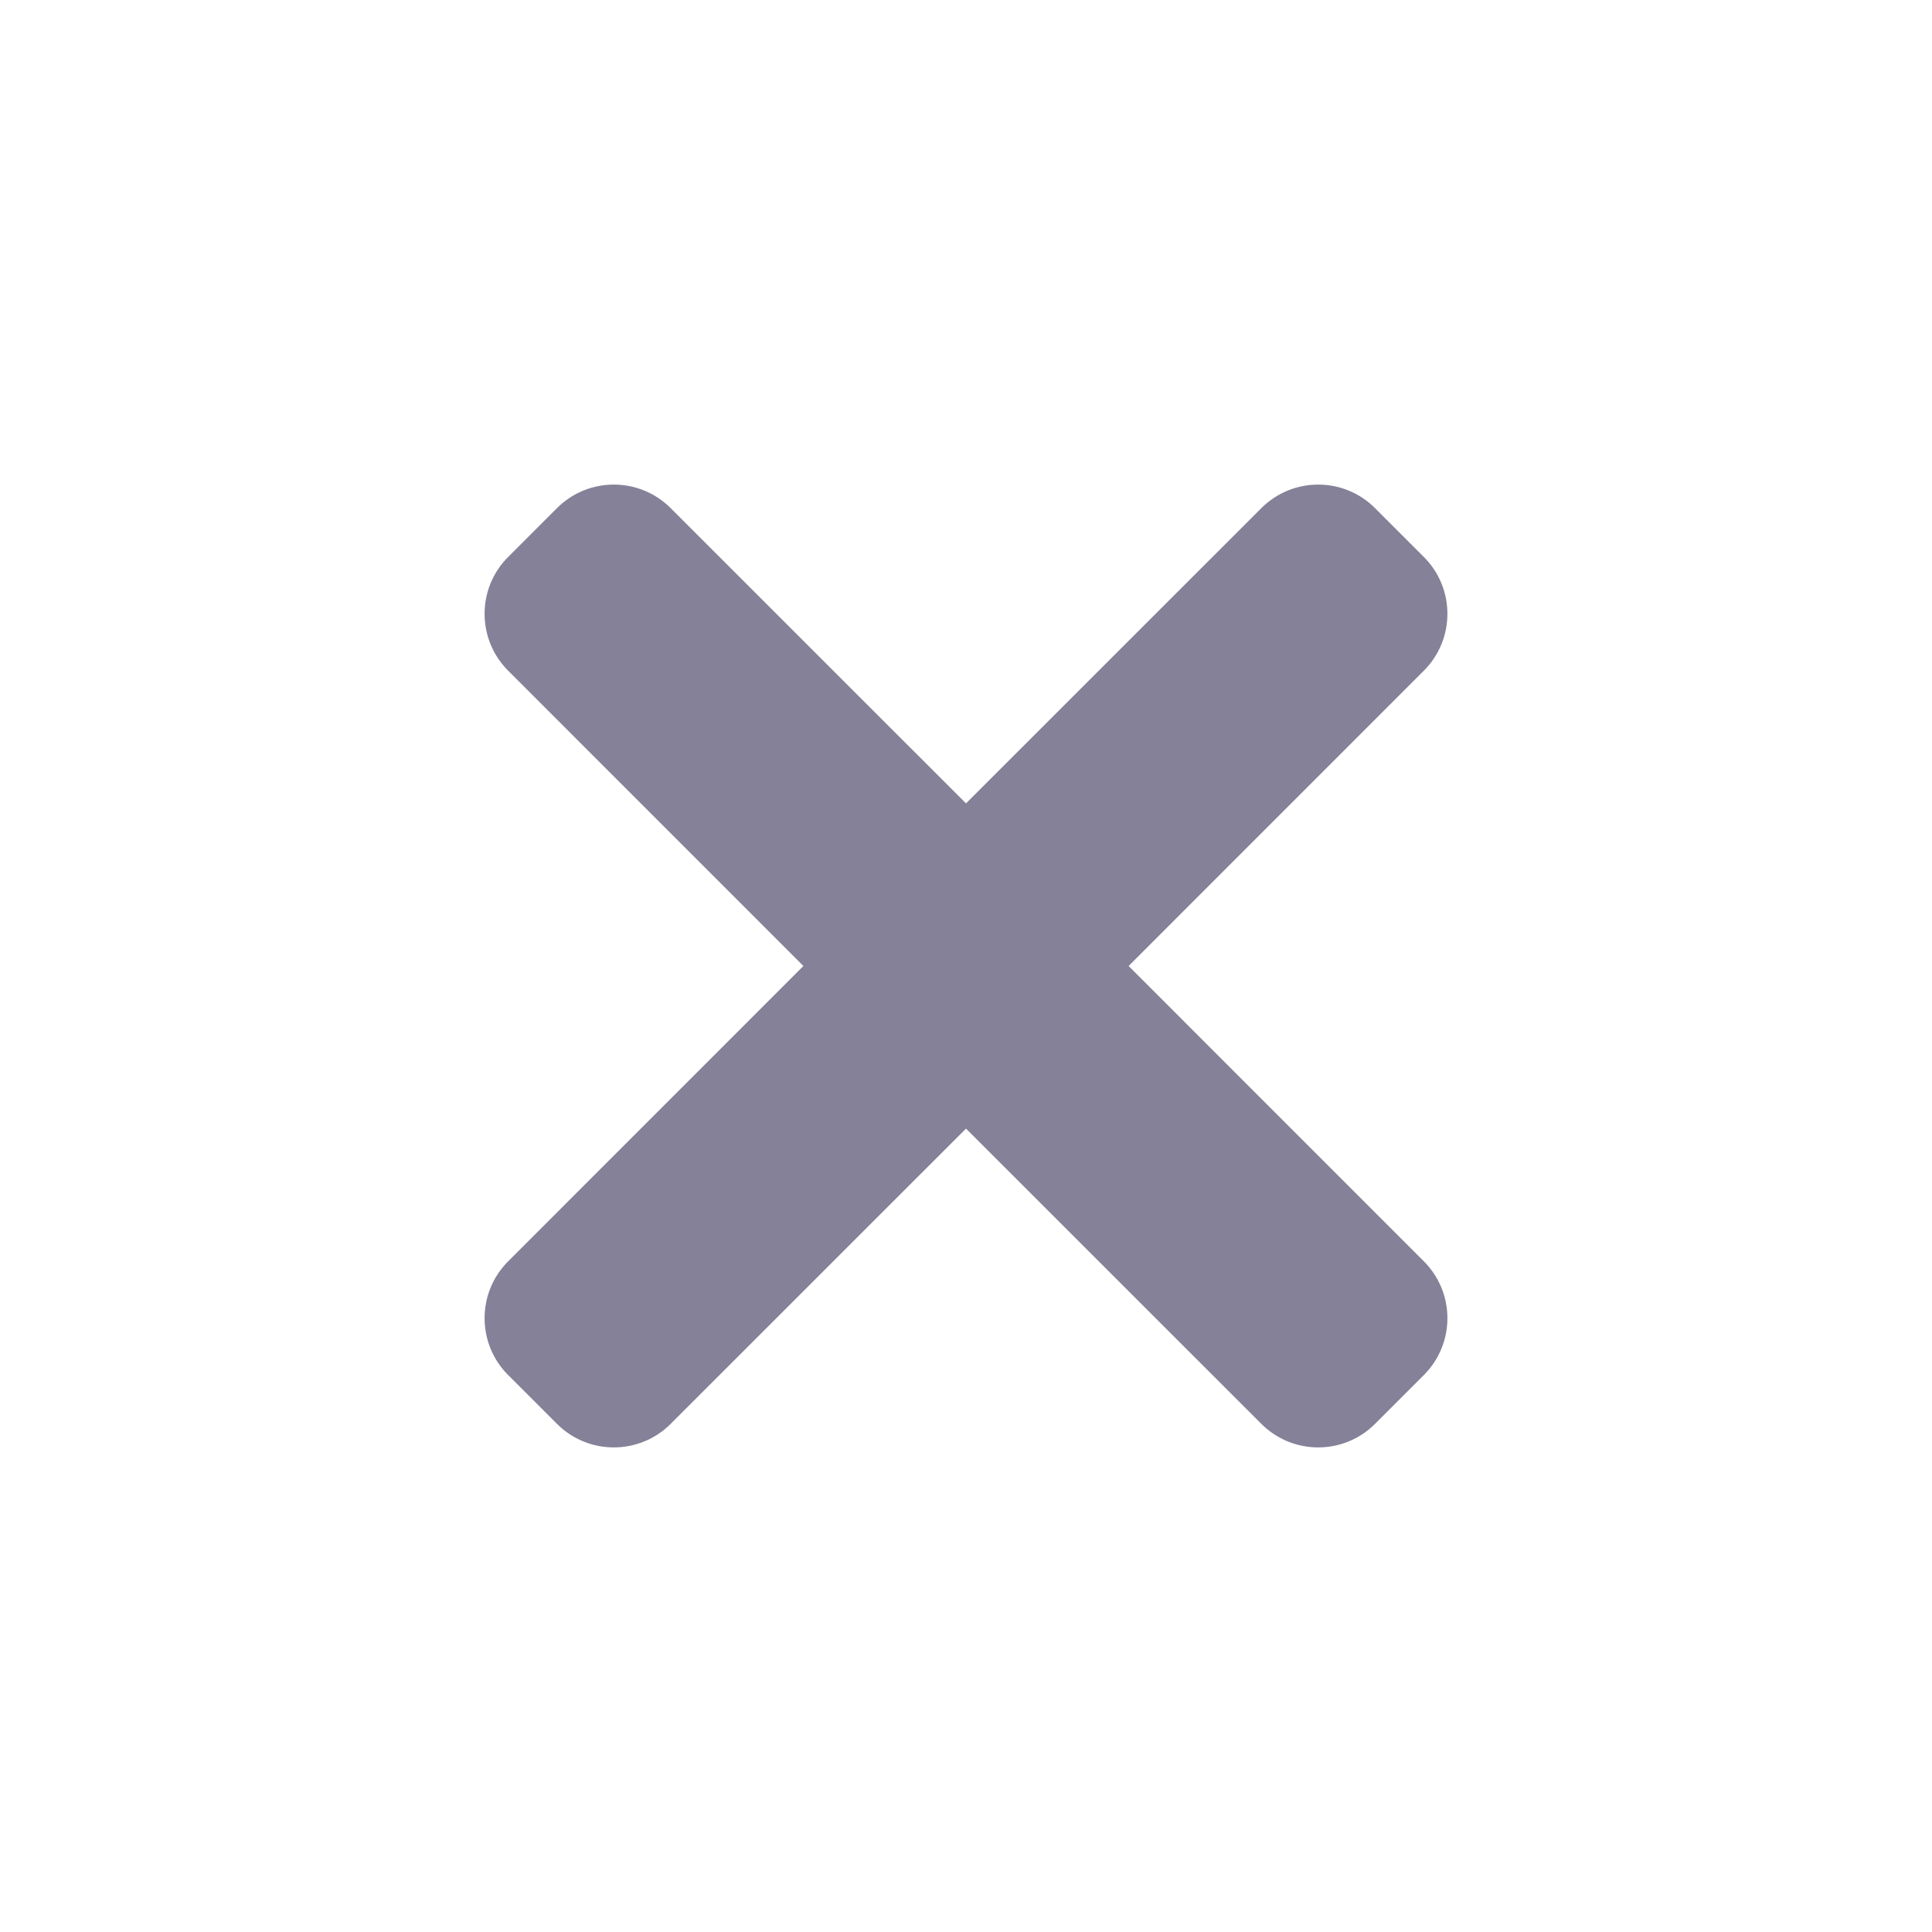
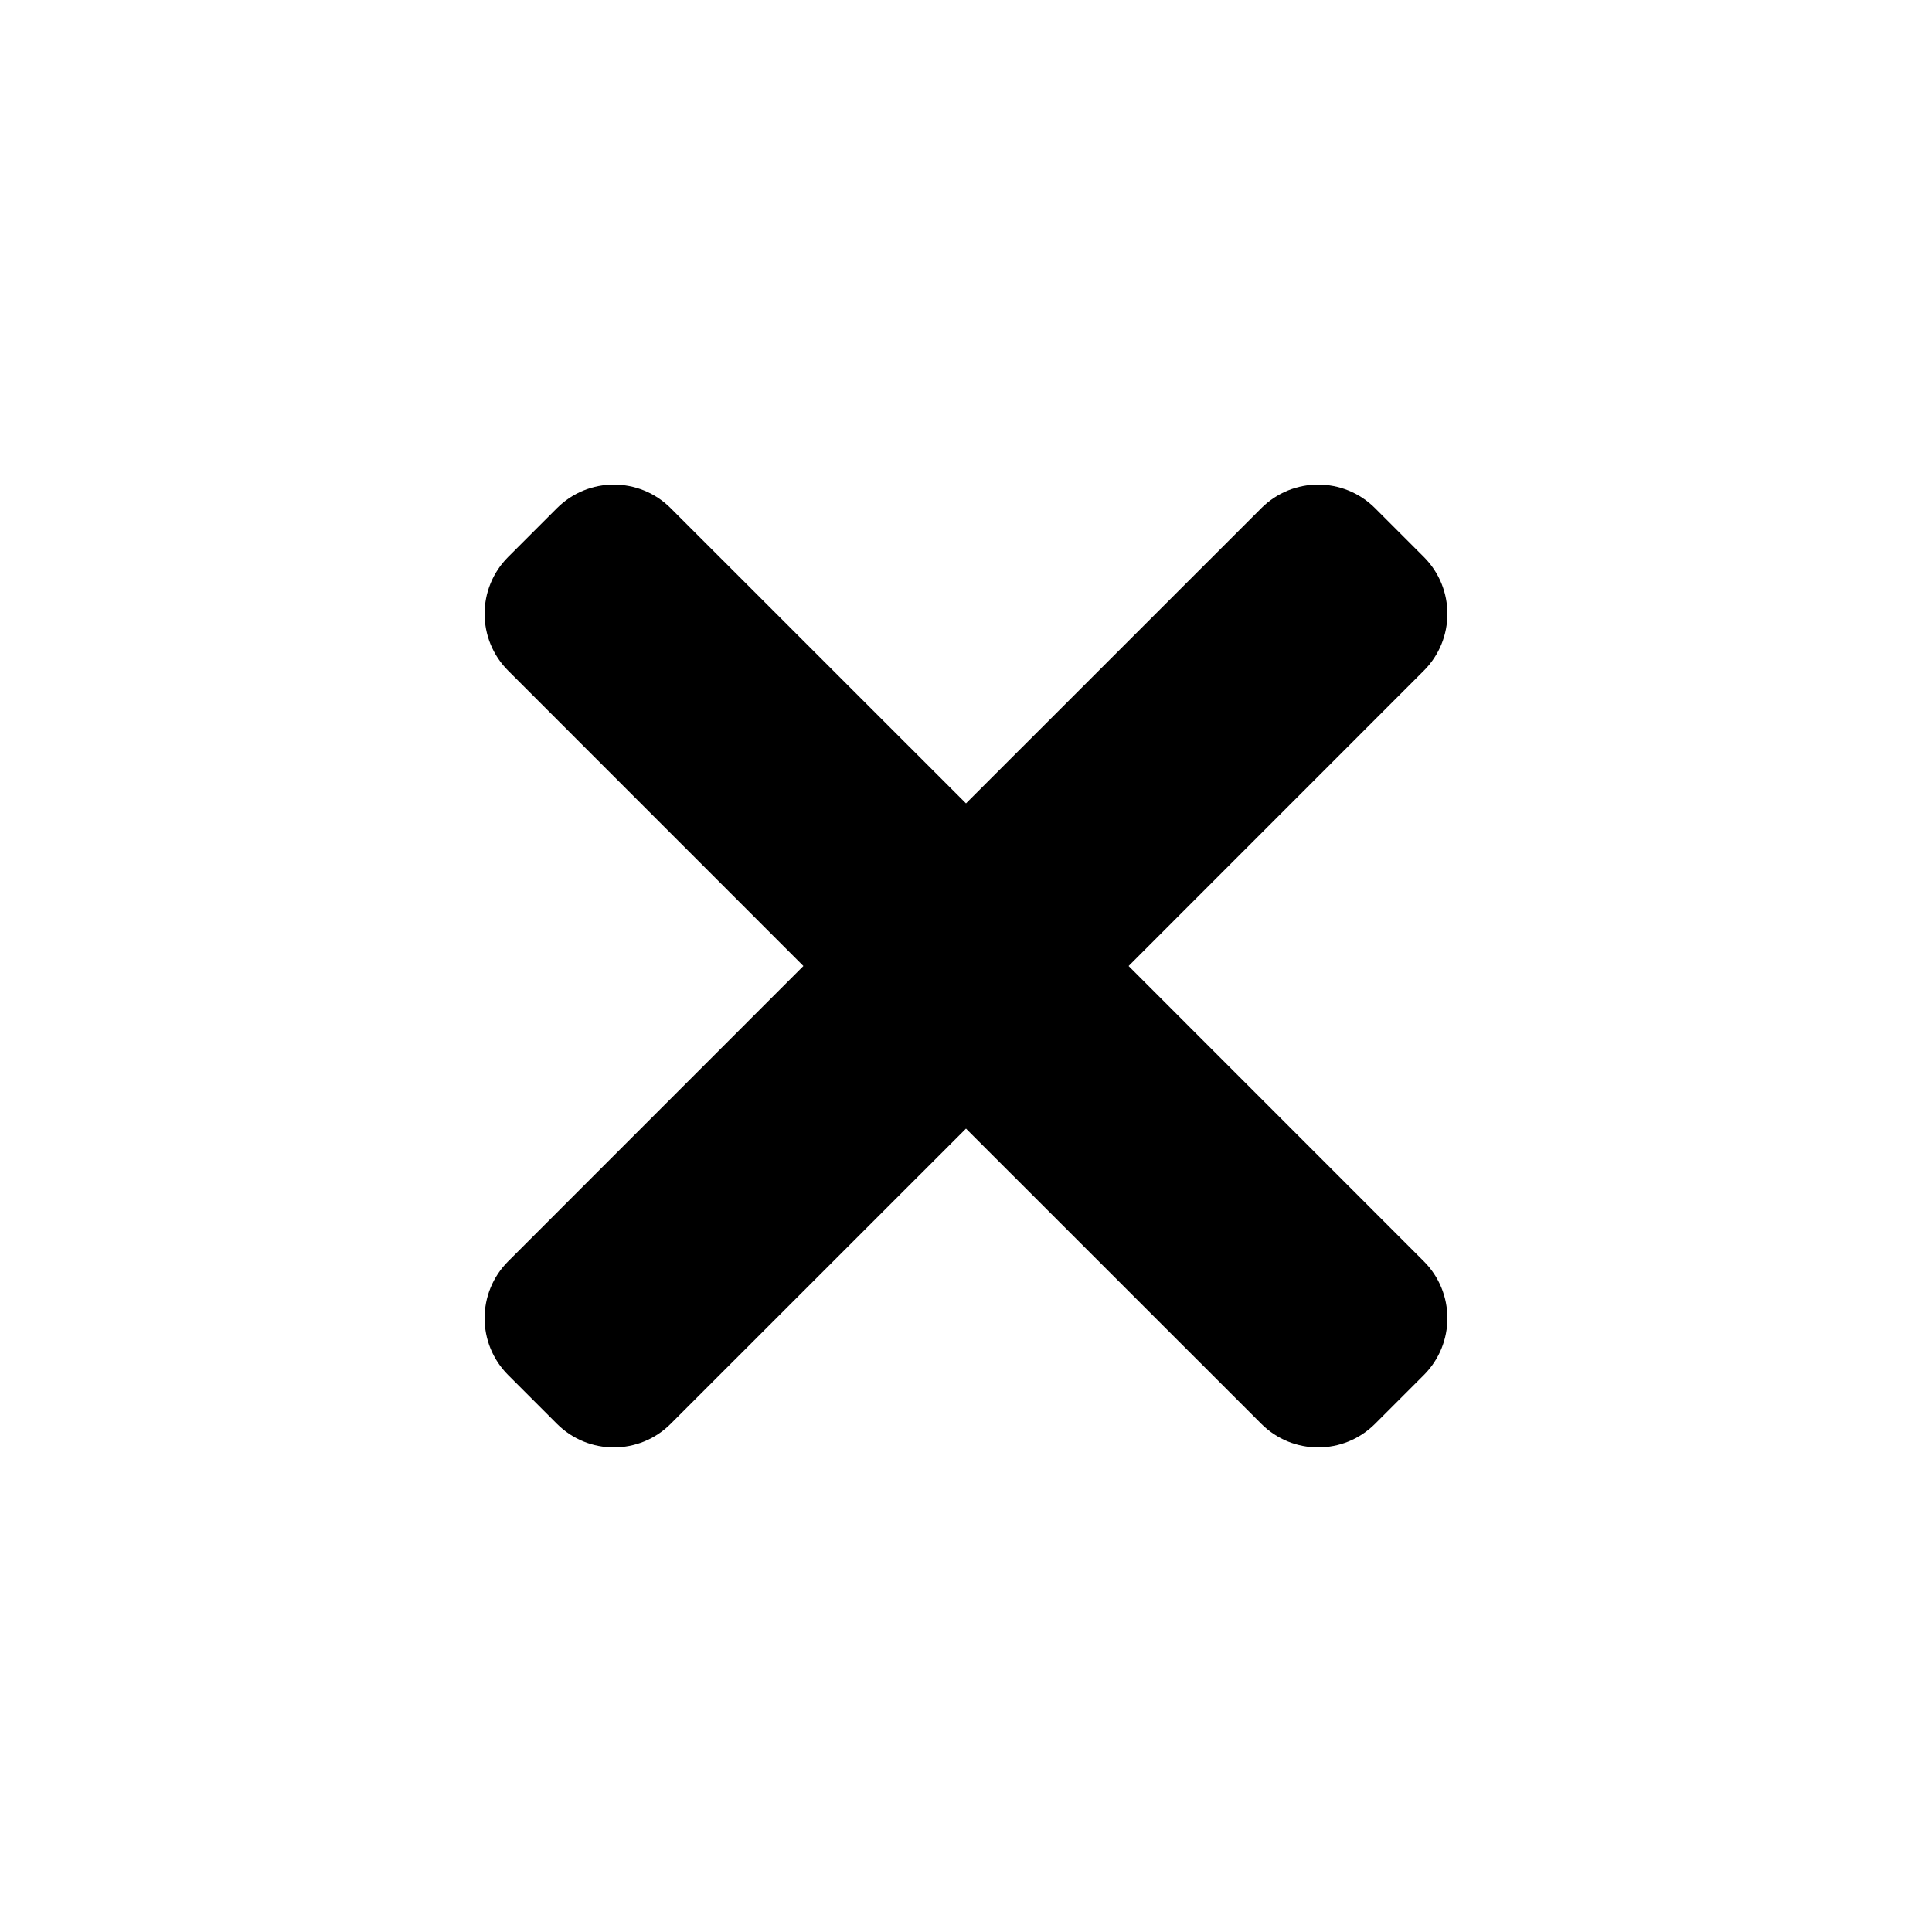
<svg xmlns="http://www.w3.org/2000/svg" width="24px" height="24px" viewBox="0 0 24 24" version="1.1">
  <g id="Assets" stroke="none" stroke-width="1" fill="none" fill-rule="evenodd">
    <g id="assets" transform="translate(-763, -1423)">
      <g id="icon/Remove" transform="translate(763, 1423)">
        <rect id="bound" x="0" y="0" width="24" height="24" />
-         <path d="M8.332,6.313 L12,9.98 L15.668,6.313 C16.058,5.922 16.692,5.922 17.082,6.313 L17.687,6.918 C18.078,7.308 18.078,7.942 17.687,8.332 L14.02,12 L17.687,15.668 C18.078,16.058 18.078,16.692 17.687,17.082 L17.082,17.687 C16.692,18.078 16.058,18.078 15.668,17.687 L12,14.02 L8.332,17.687 C7.942,18.078 7.308,18.078 6.918,17.687 L6.313,17.082 C5.922,16.692 5.922,16.058 6.313,15.668 L9.98,12 L6.313,8.332 C5.922,7.942 5.922,7.308 6.313,6.918 L6.918,6.313 C7.308,5.922 7.942,5.922 8.332,6.313 Z" id="Combined-Shape" fill="#858199" fill-rule="evenodd" />
+         <path d="M8.332,6.313 L12,9.98 L15.668,6.313 C16.058,5.922 16.692,5.922 17.082,6.313 L17.687,6.918 C18.078,7.308 18.078,7.942 17.687,8.332 L14.02,12 L17.687,15.668 C18.078,16.058 18.078,16.692 17.687,17.082 L17.082,17.687 C16.692,18.078 16.058,18.078 15.668,17.687 L12,14.02 L8.332,17.687 C7.942,18.078 7.308,18.078 6.918,17.687 L6.313,17.082 C5.922,16.692 5.922,16.058 6.313,15.668 L9.98,12 L6.313,8.332 C5.922,7.942 5.922,7.308 6.313,6.918 L6.918,6.313 C7.308,5.922 7.942,5.922 8.332,6.313 Z" id="Combined-Shape" fill="currentColor" fill-rule="evenodd" />
      </g>
    </g>
  </g>
</svg>
